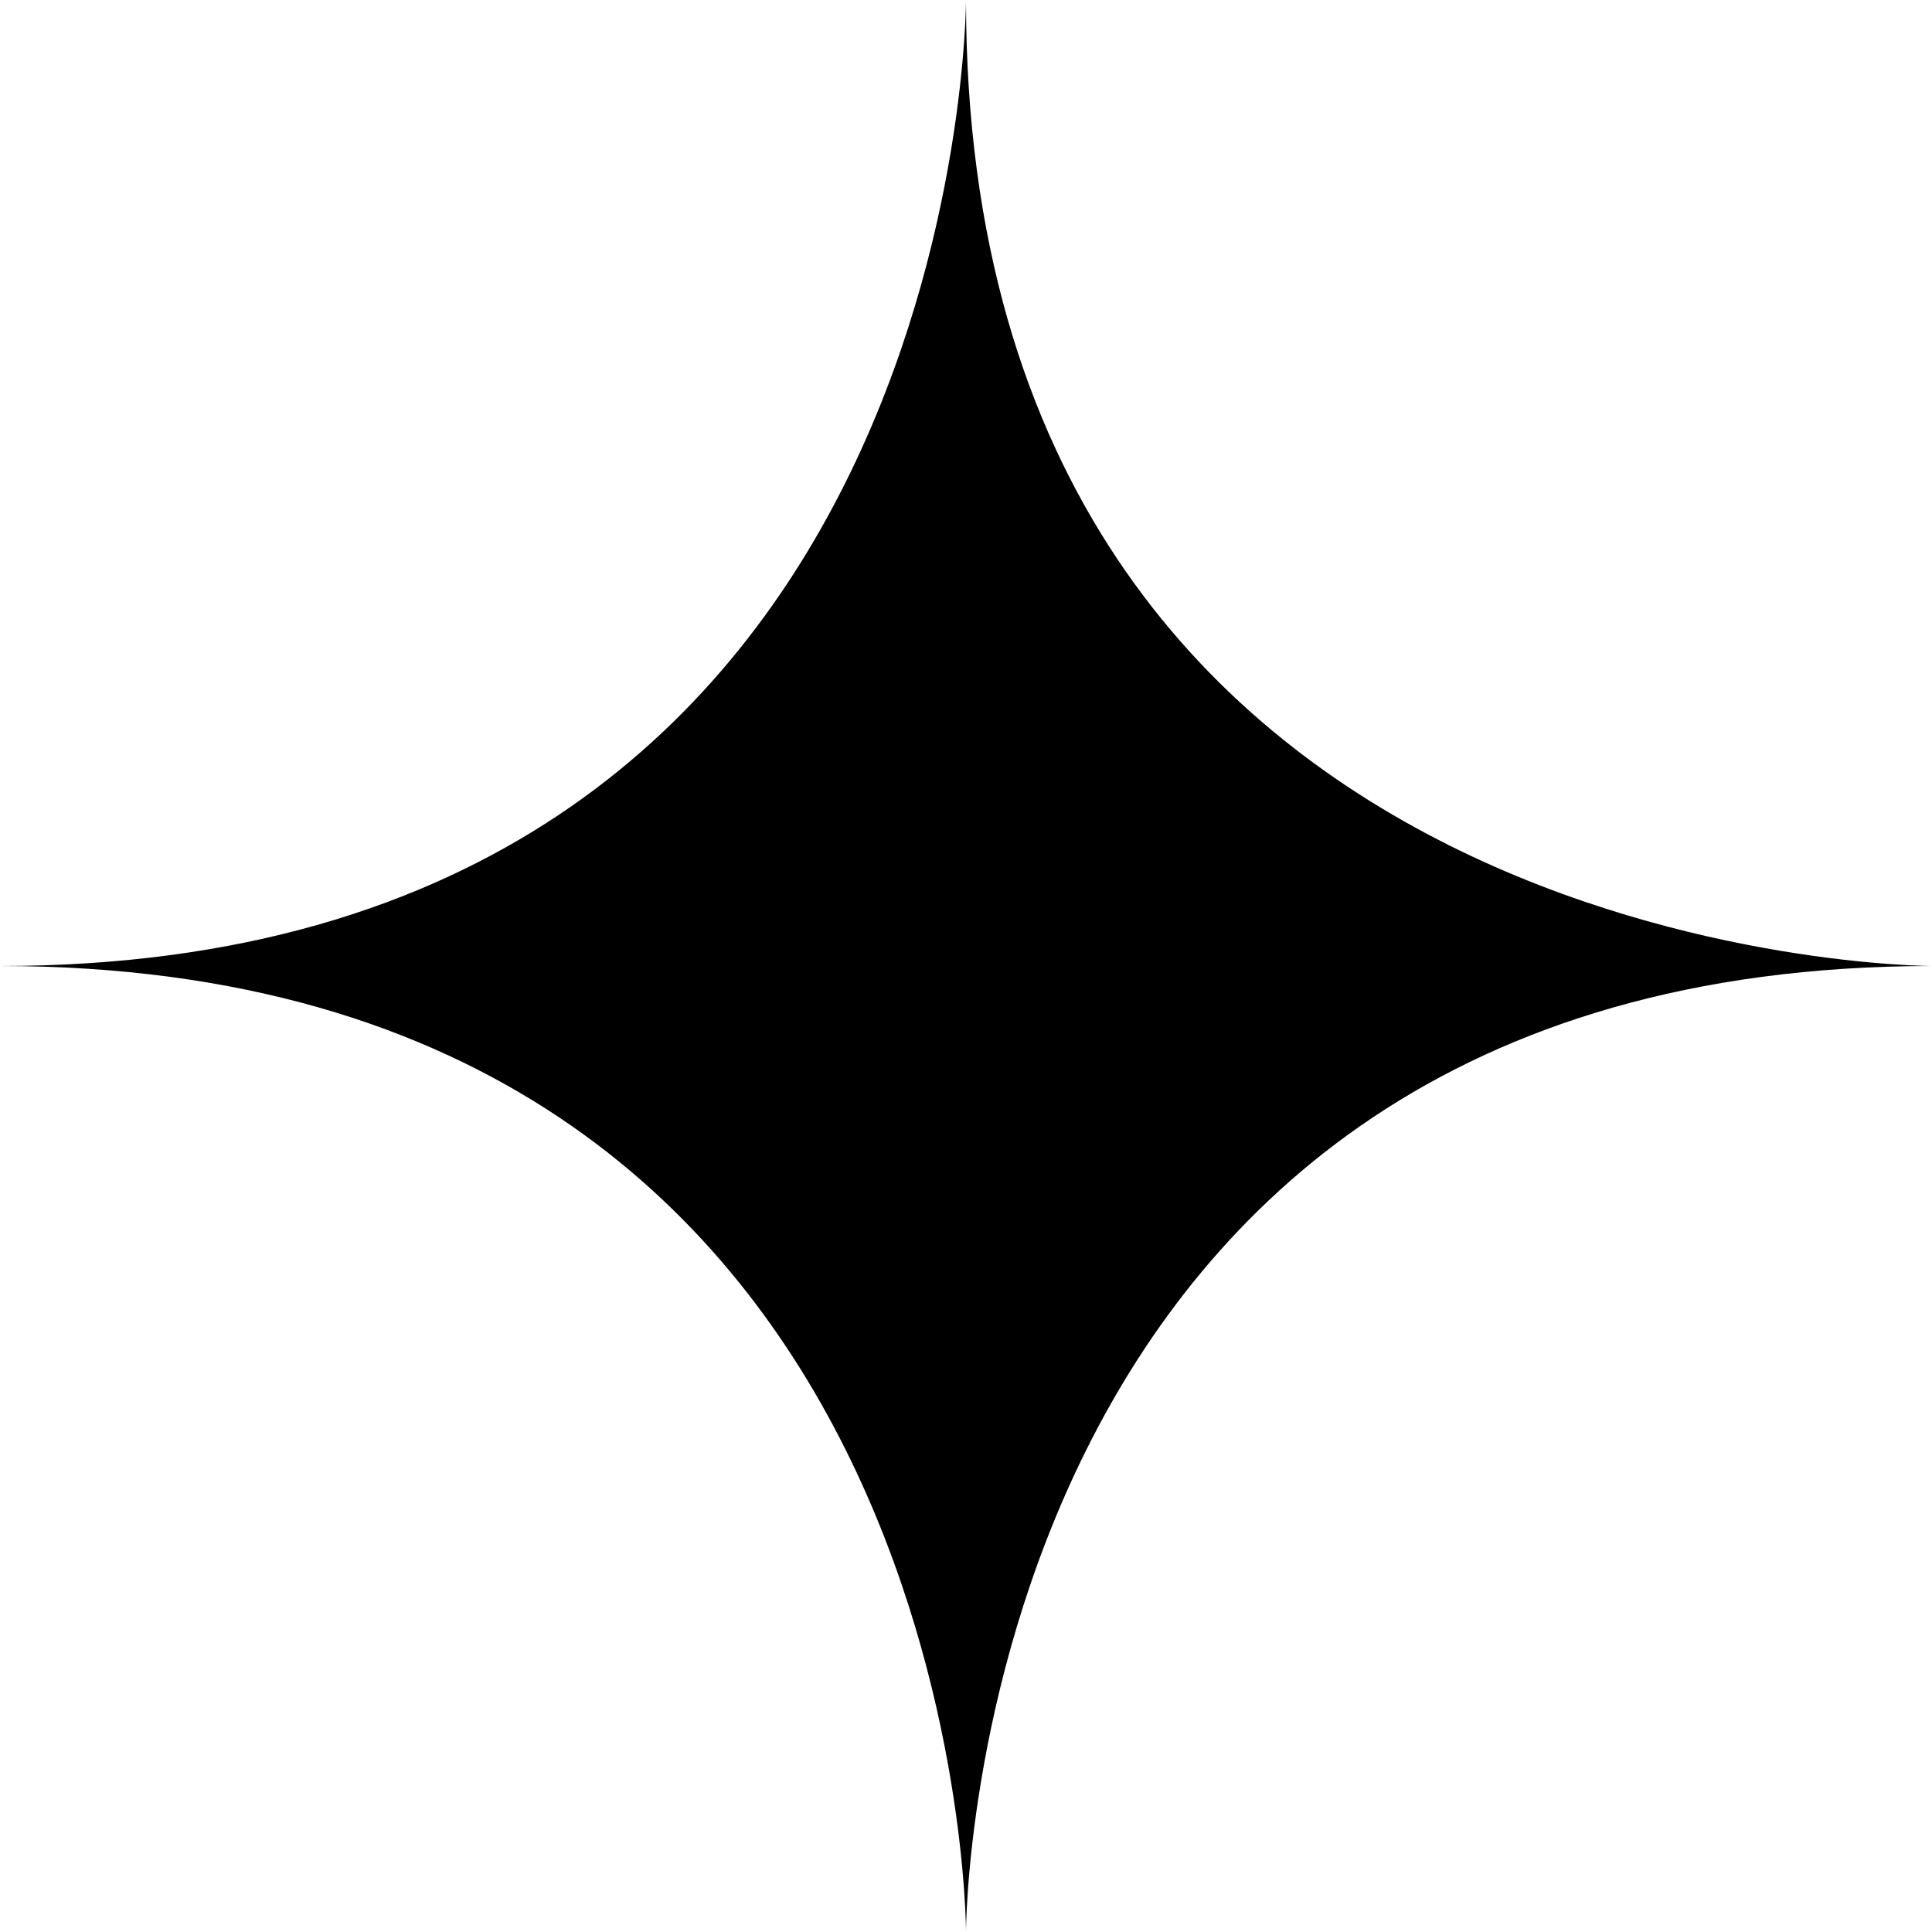
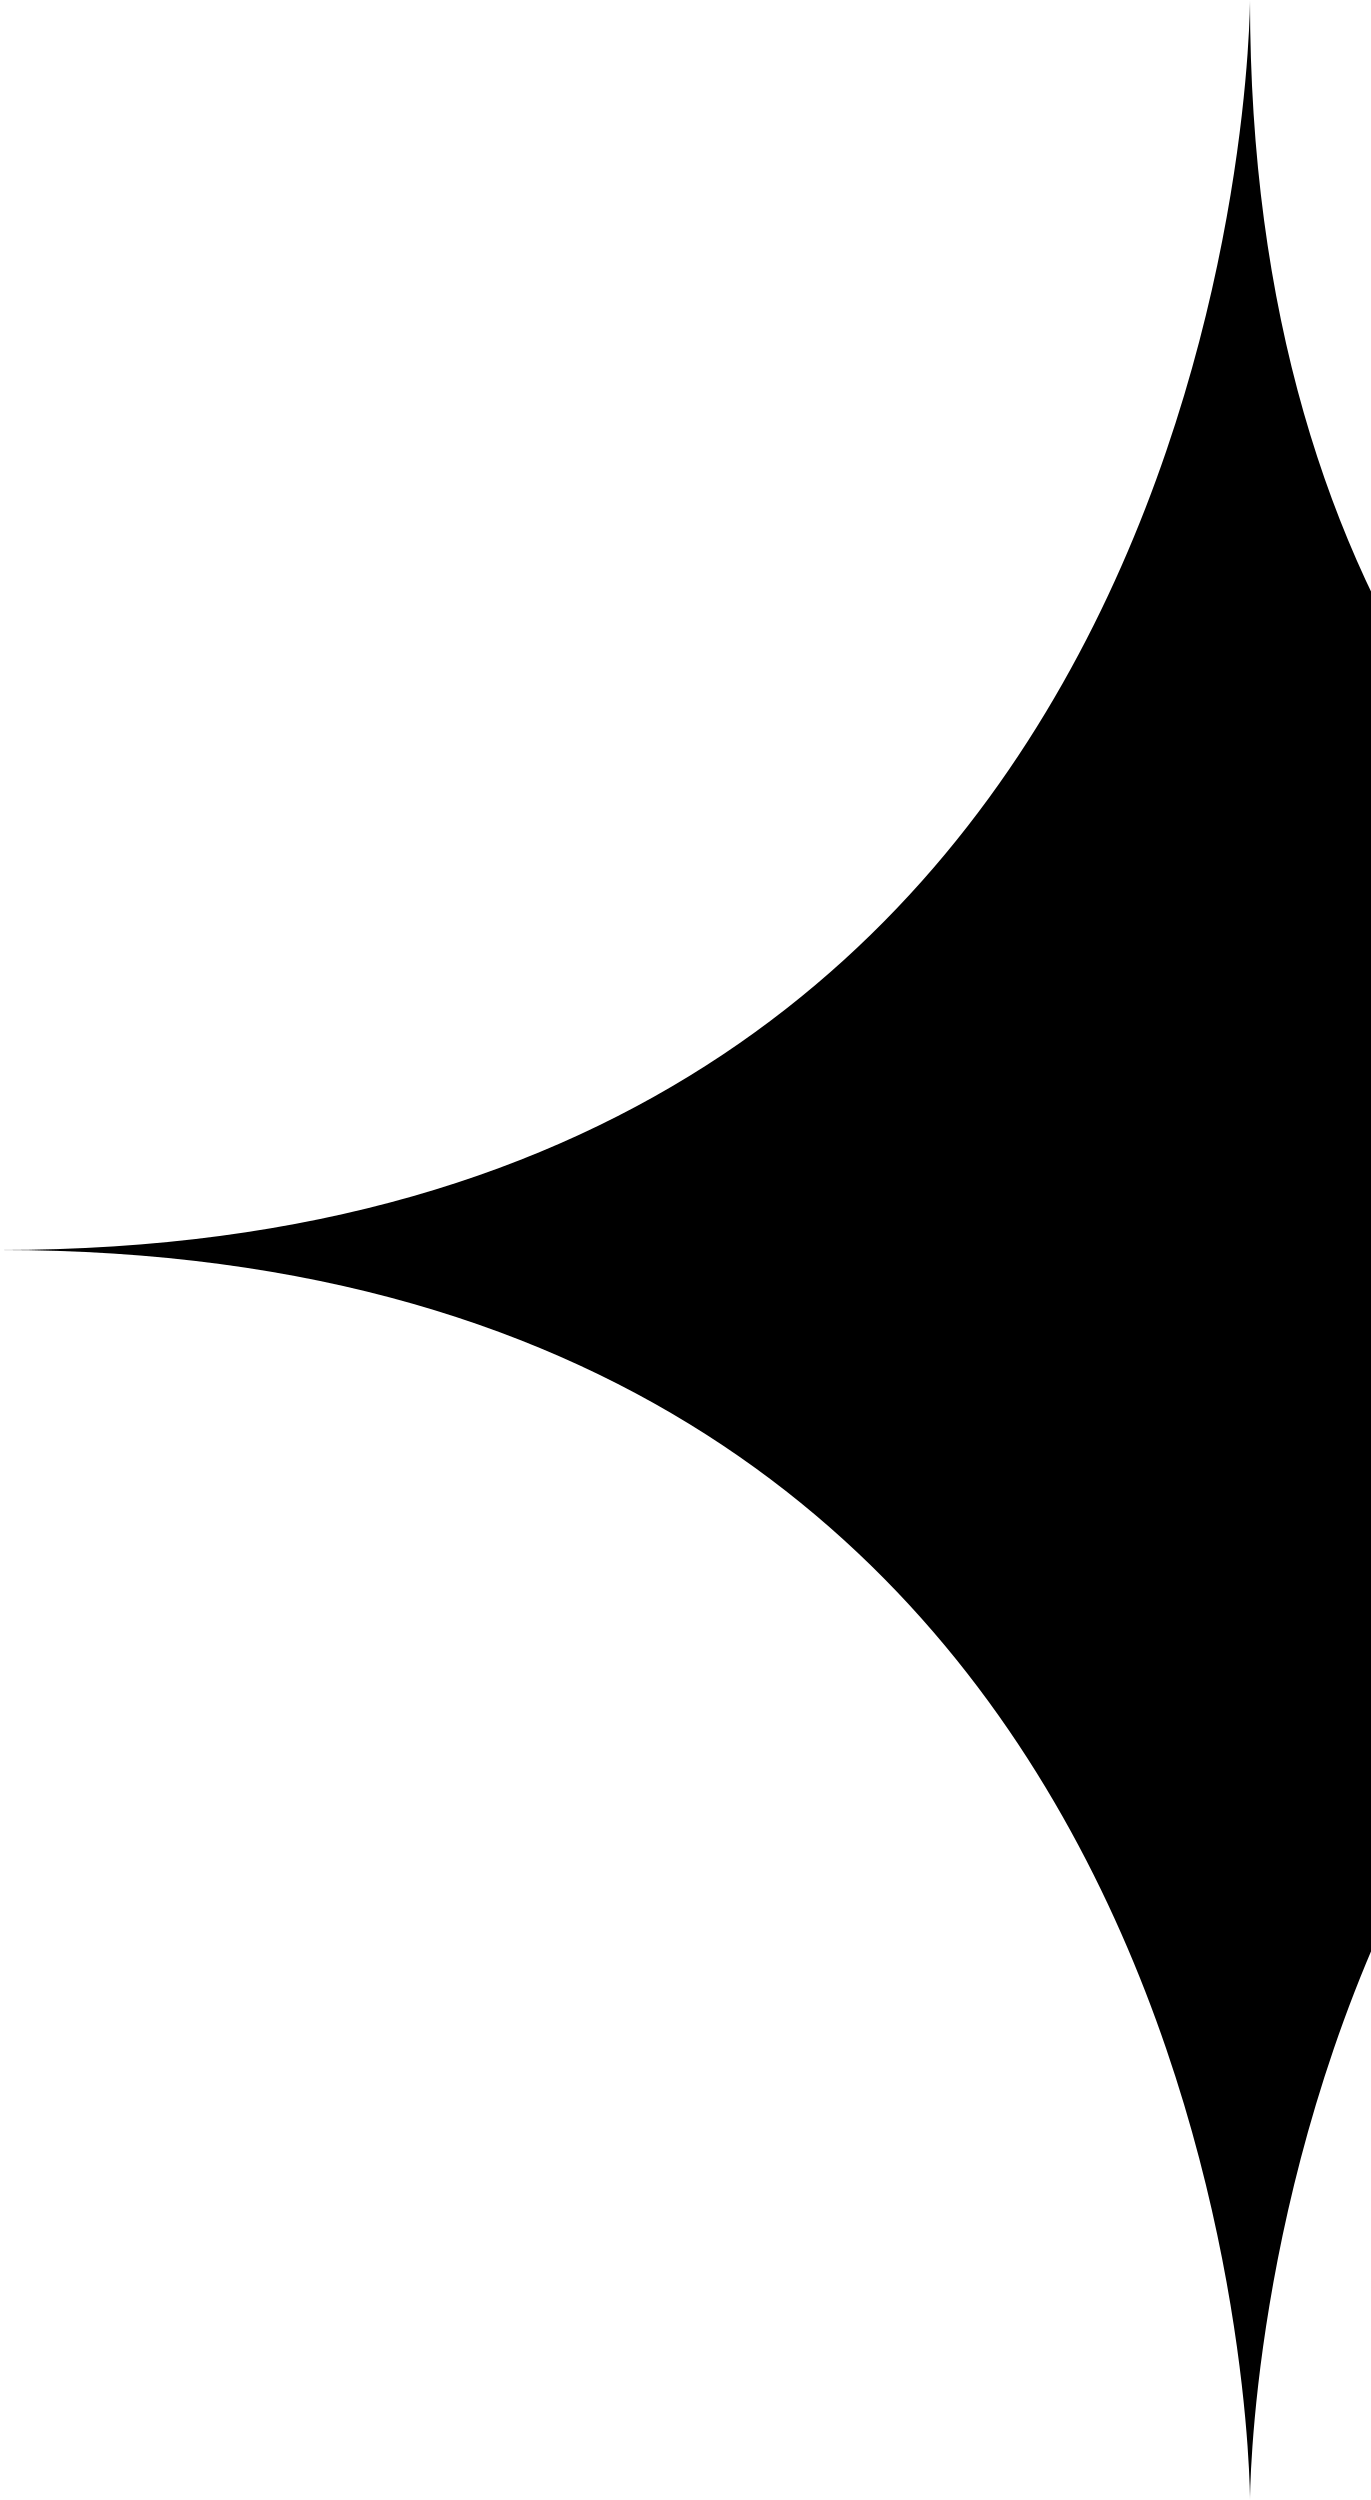
- <svg xmlns="http://www.w3.org/2000/svg" width="788" height="788" viewBox="0 0 788 788" fill="none">
+ <svg xmlns="http://www.w3.org/2000/svg" width="432" height="788" viewBox="0 0 432 788" fill="none">
  <path d="M788 394C394 394 394 788 394 788C394 788 394 394 0 394C394 394 394 0 394 0C394 394 788 394 788 394Z" fill="black" />
</svg>
